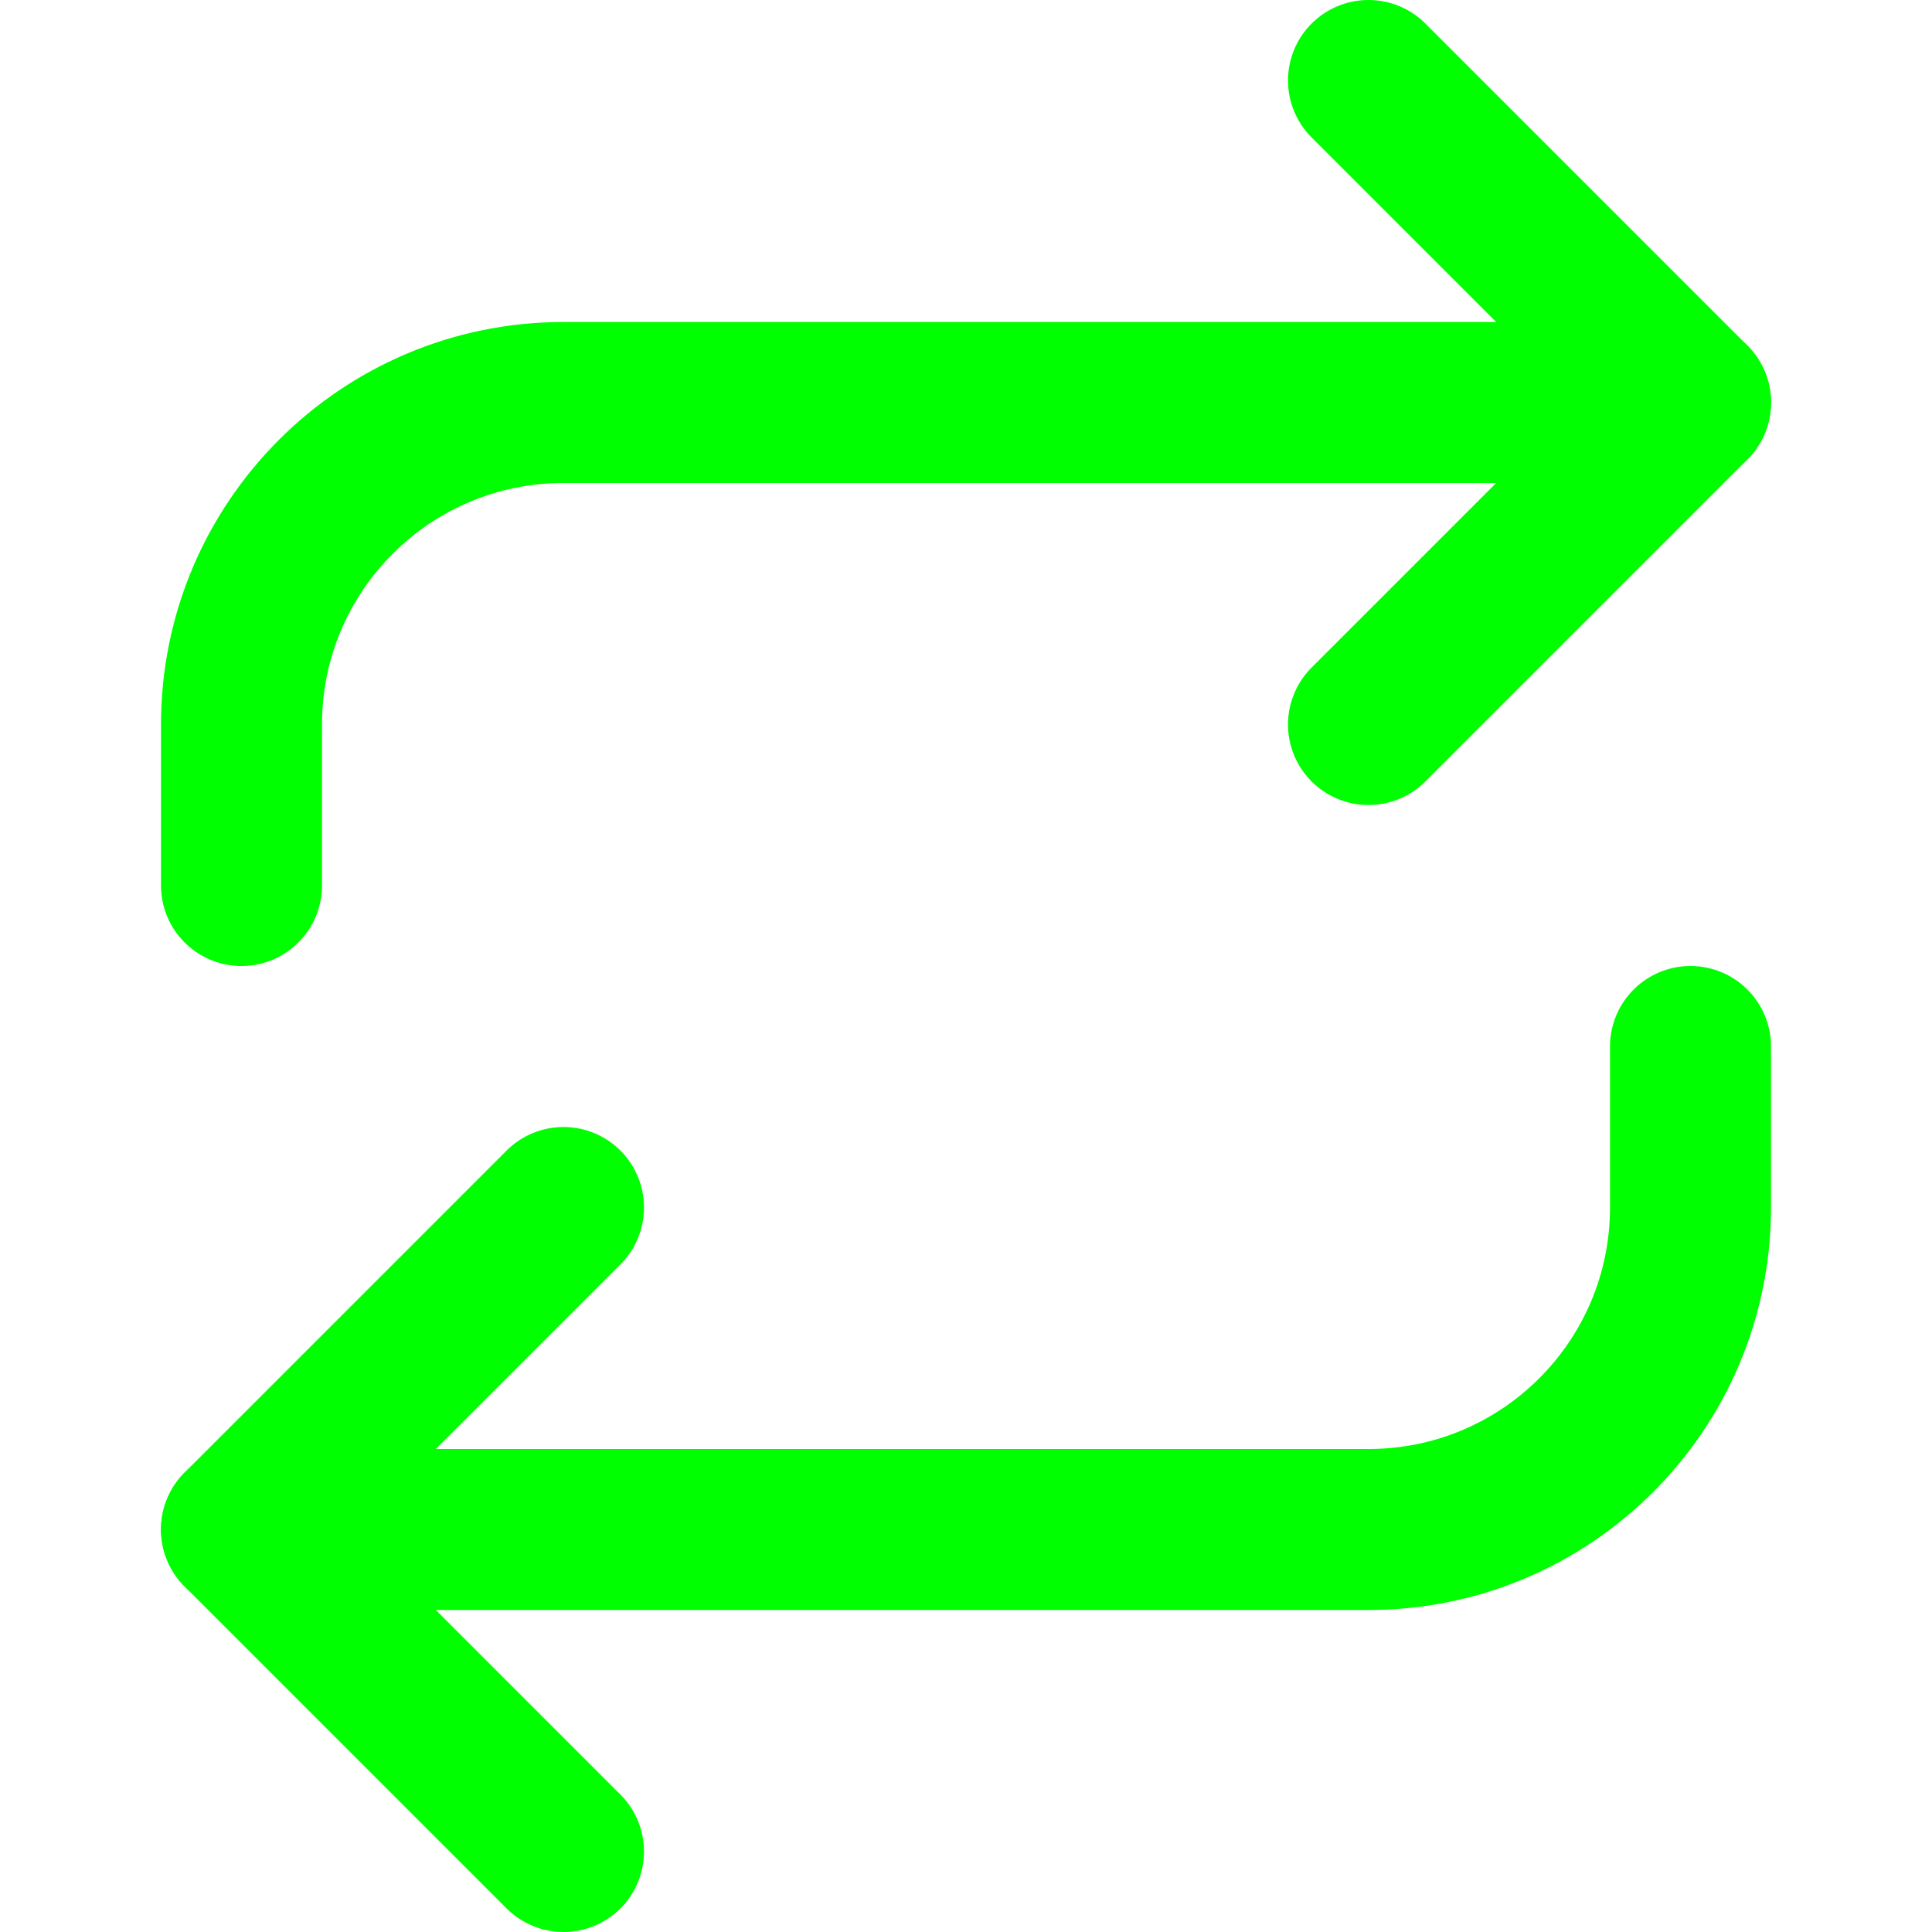
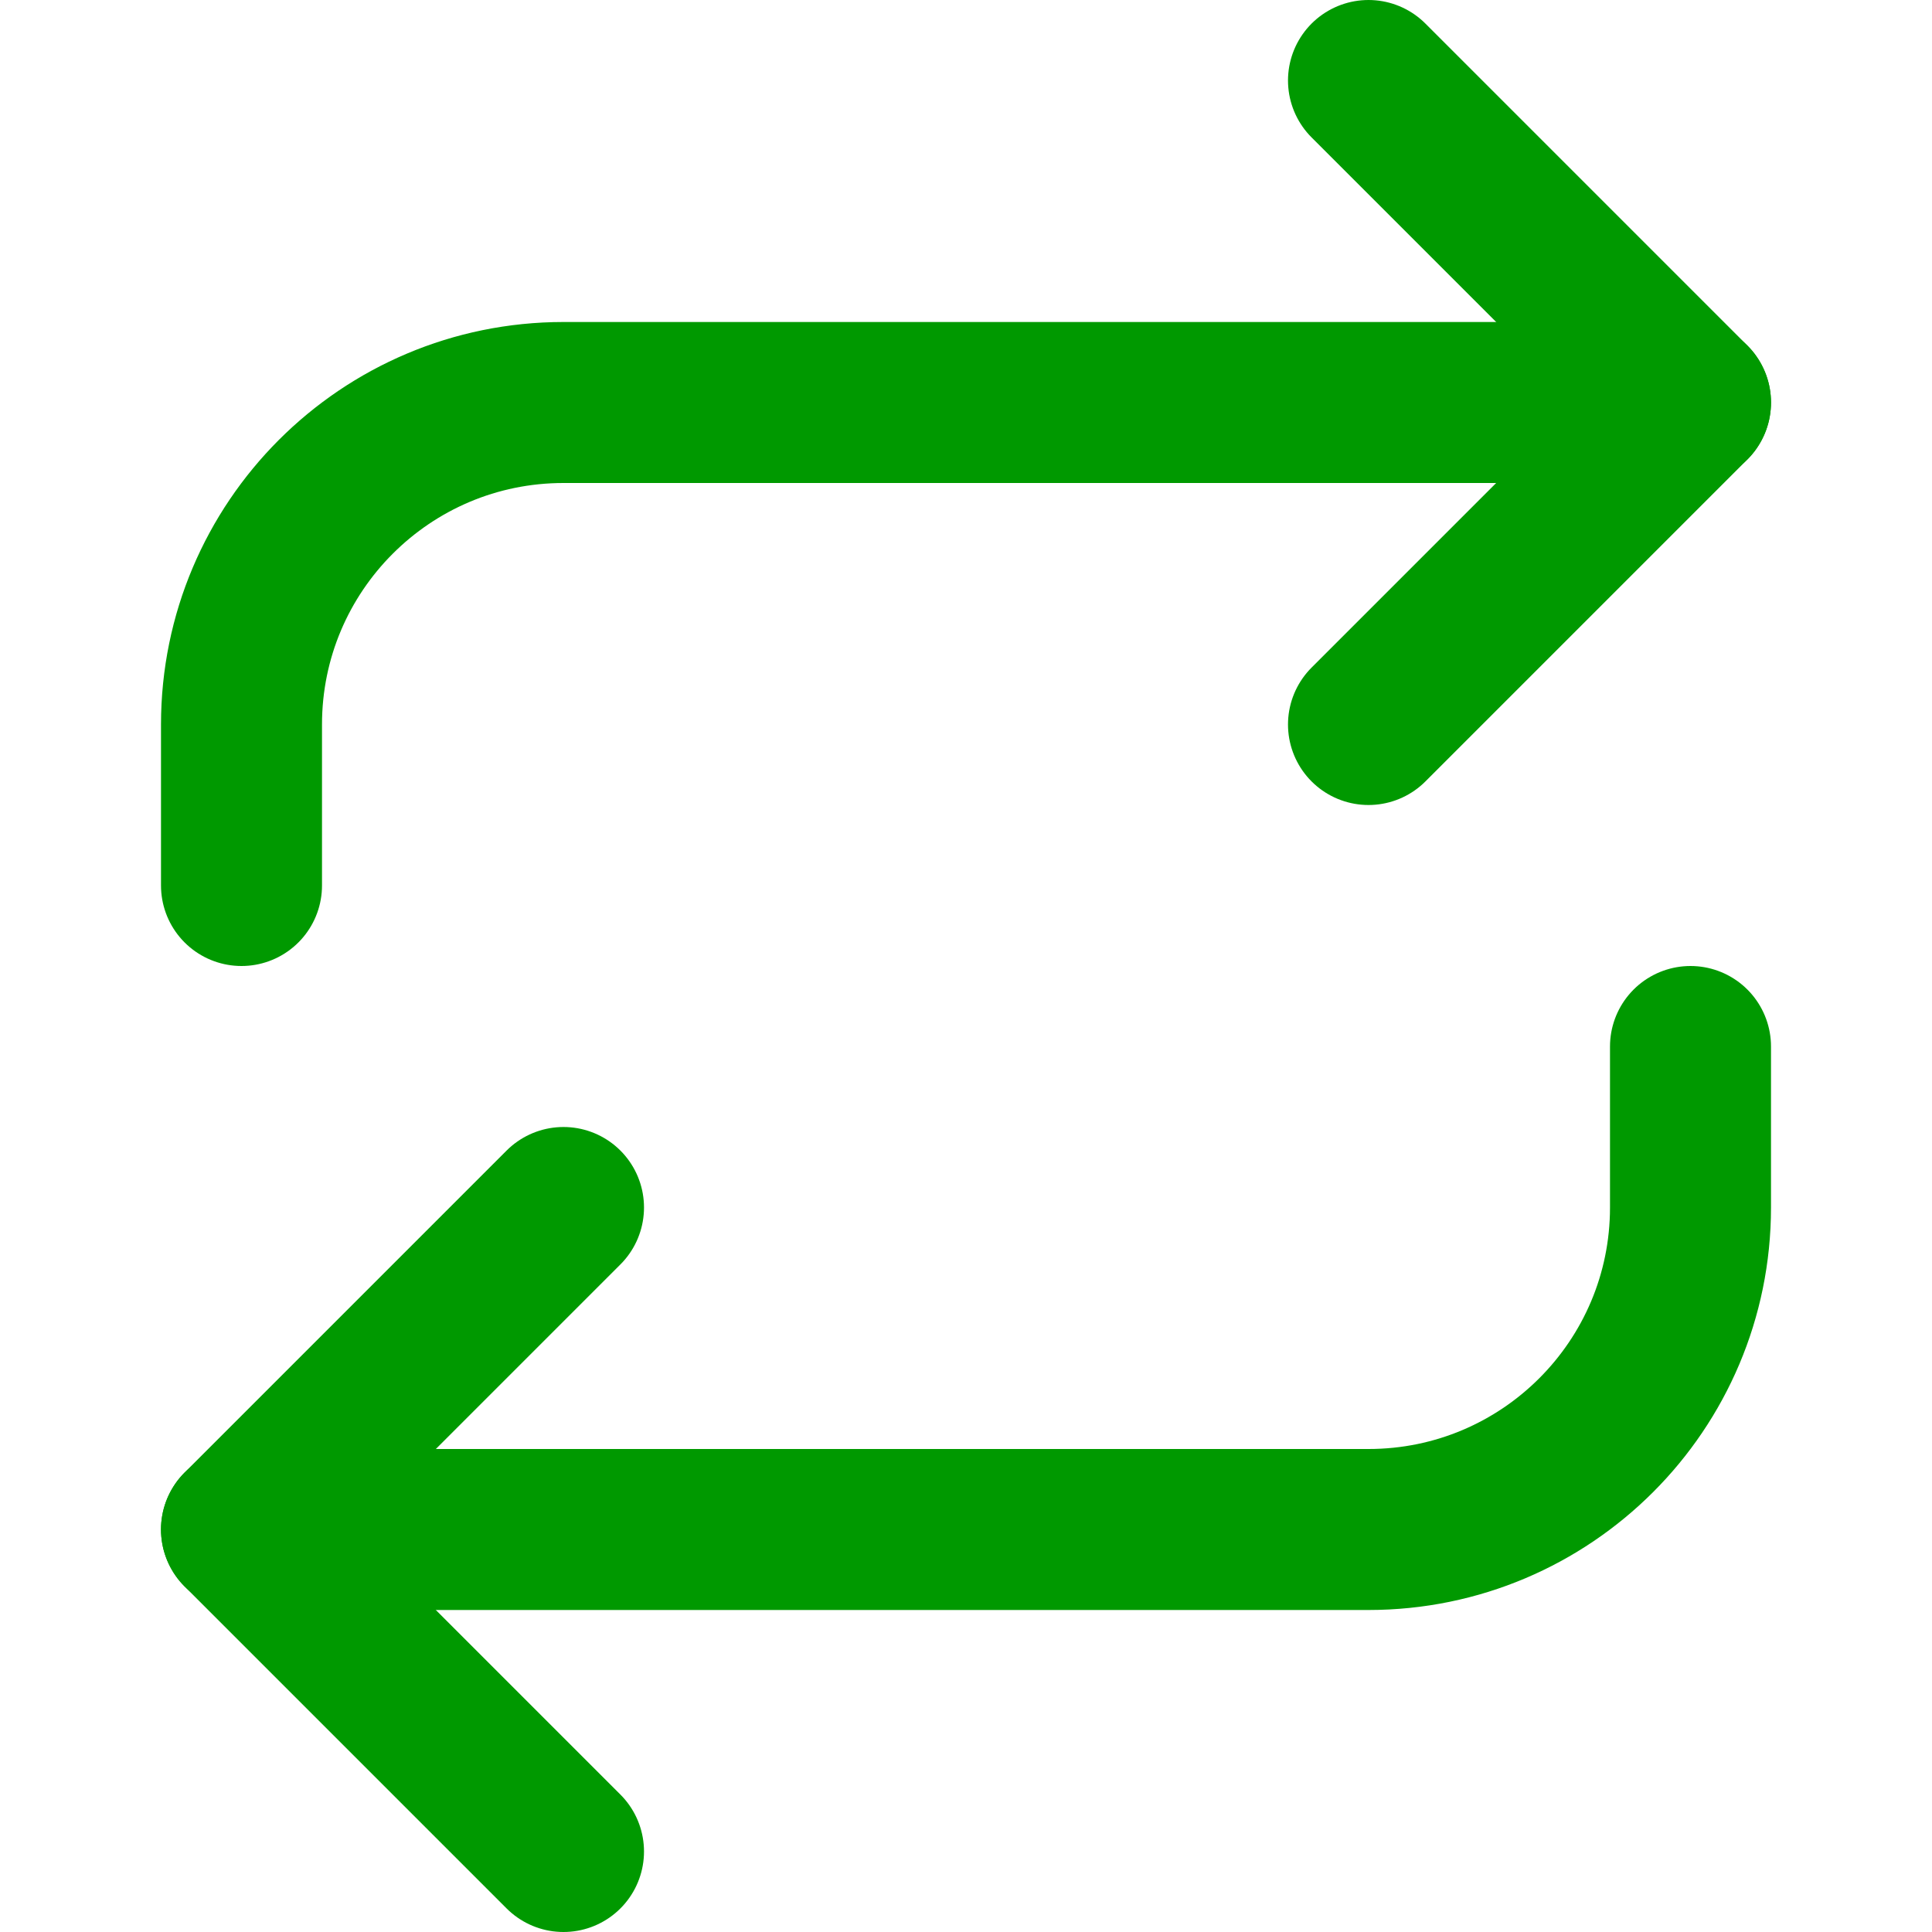
- <svg xmlns="http://www.w3.org/2000/svg" width="24" height="24" viewBox="0 0 24 24" fill="none" stroke="#0f0" stroke-width="2" stroke-linecap="round" stroke-linejoin="round" class="feather feather-repeat">
+ <svg xmlns="http://www.w3.org/2000/svg" width="24" height="24" viewBox="0 0 24 24" fill="none" stroke="#090" stroke-width="2" stroke-linecap="round" stroke-linejoin="round" class="feather feather-repeat">
  <polyline points="17 1 21 5 17 9" />
  <path d="M3 11V9a4 4 0 0 1 4-4h14" />
  <polyline points="7 23 3 19 7 15" />
  <path d="M21 13v2a4 4 0 0 1-4 4H3" />
</svg>
